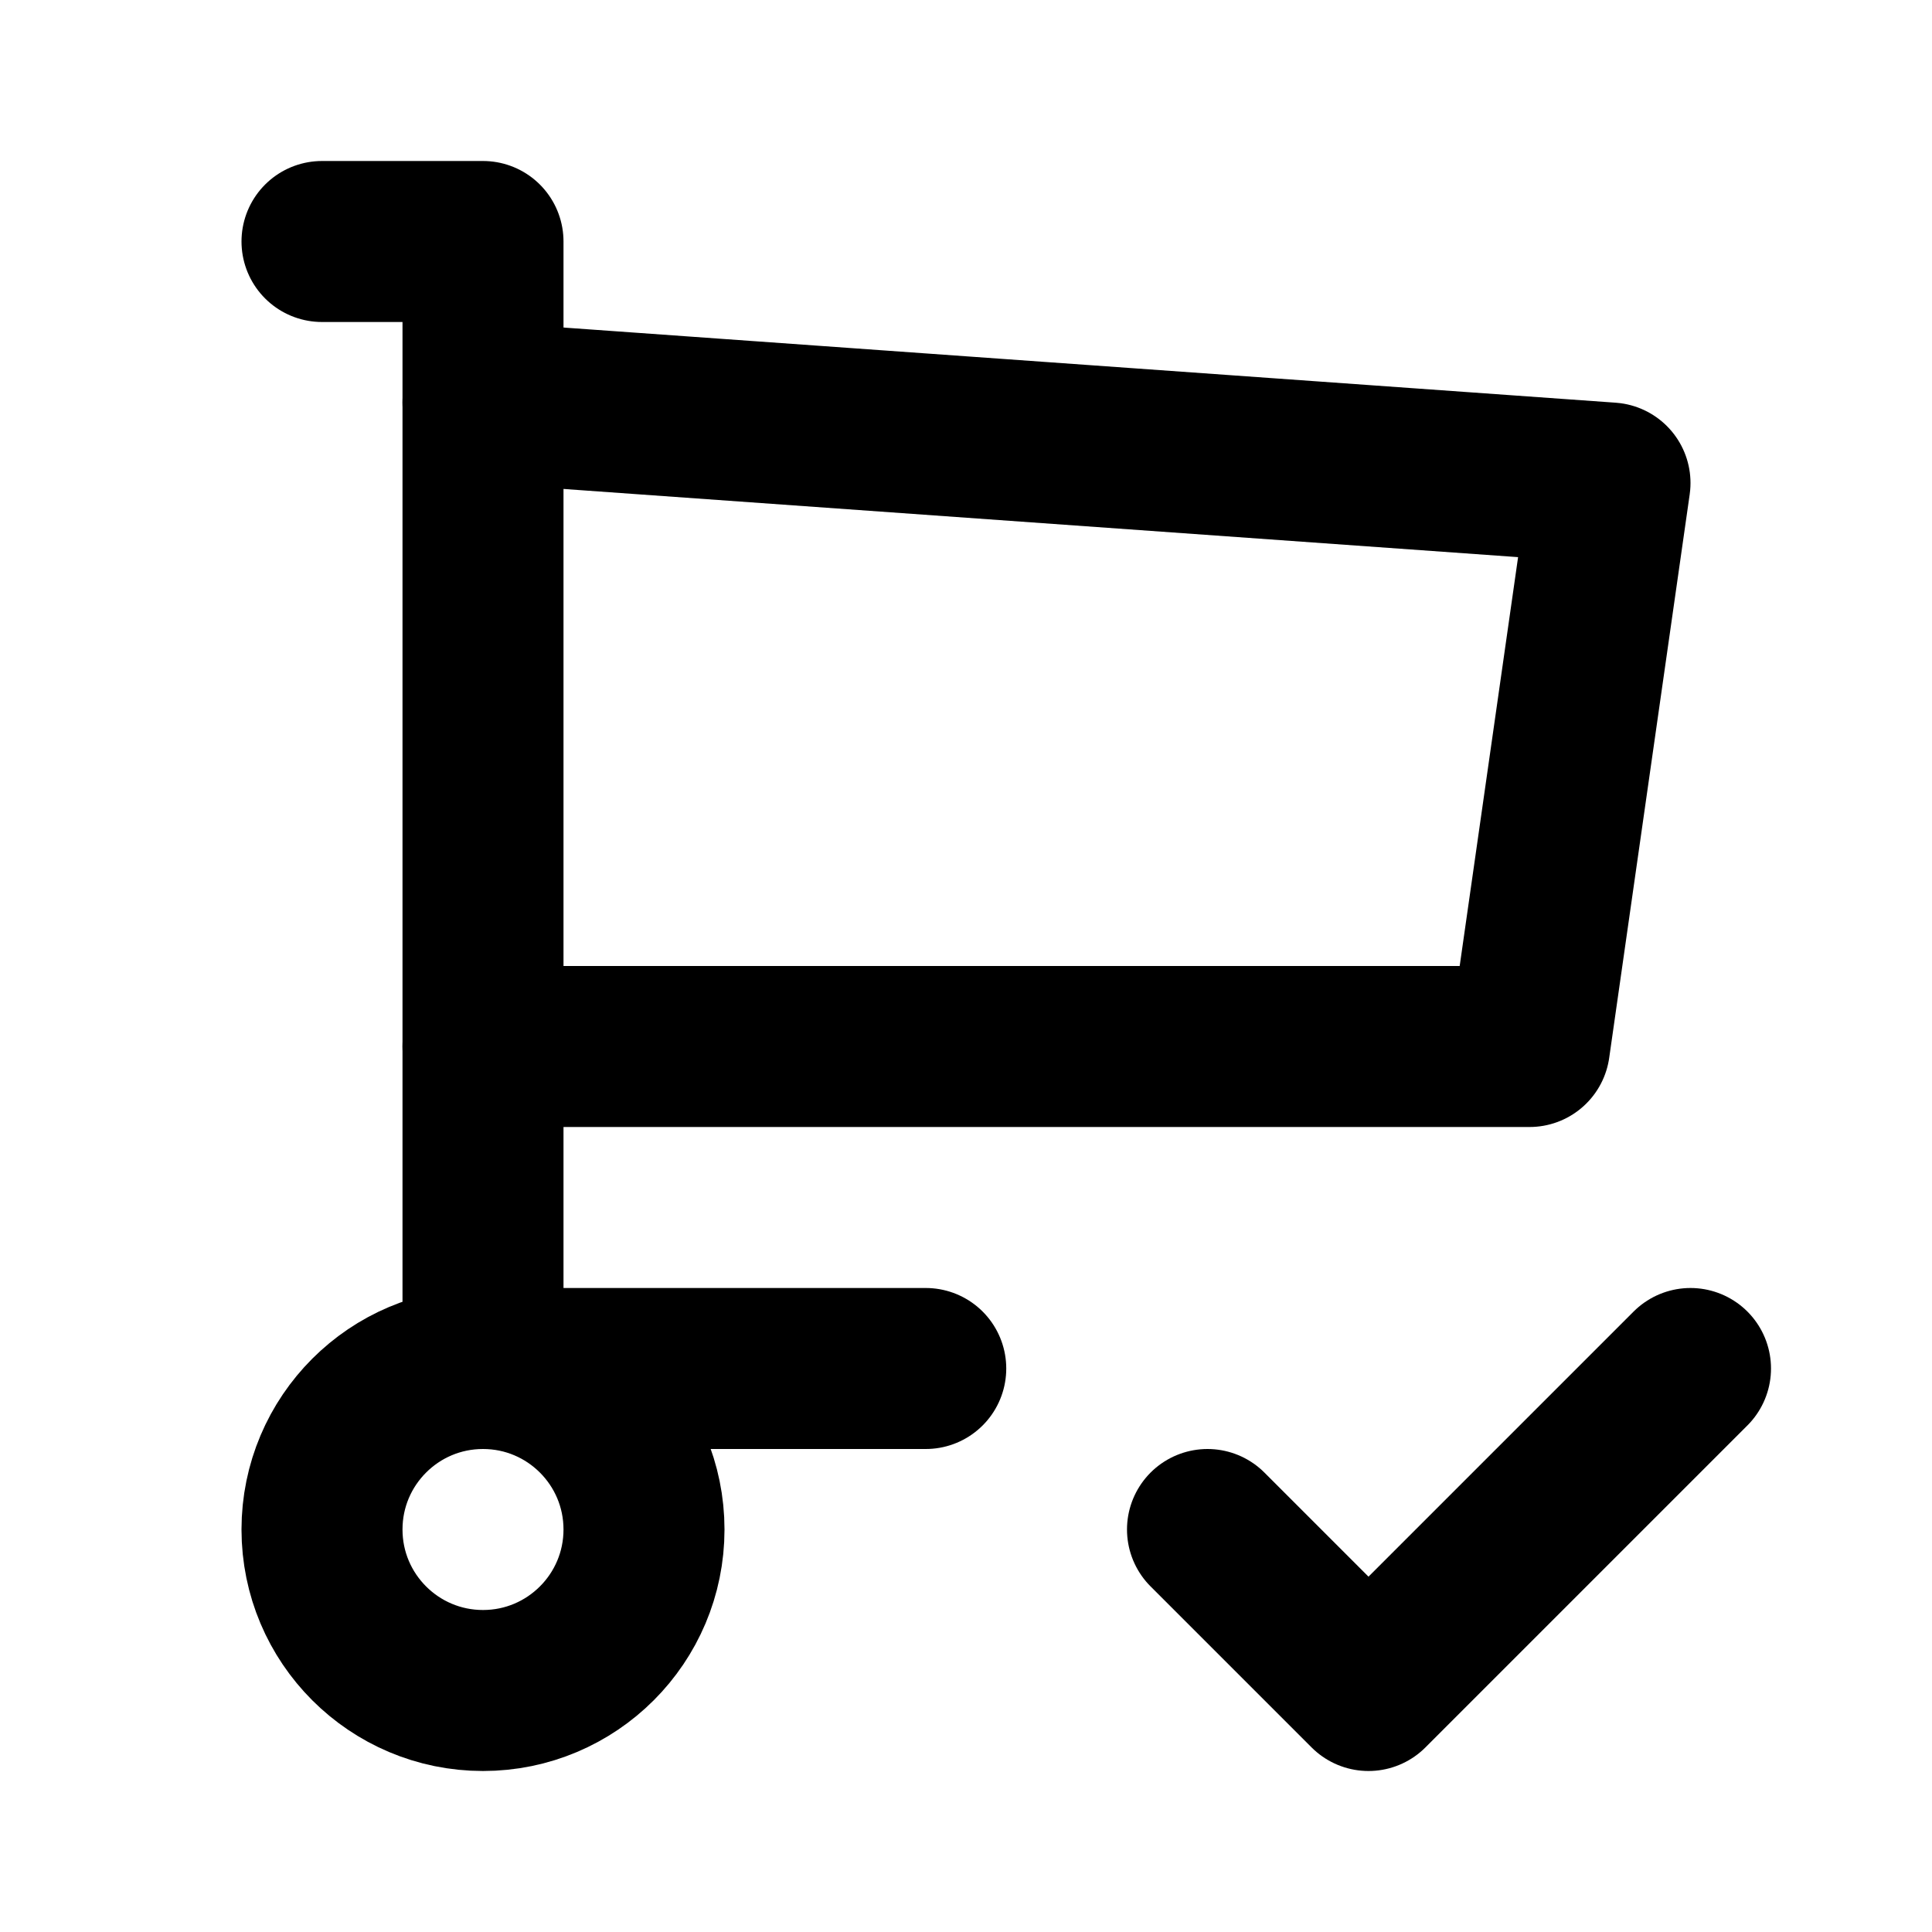
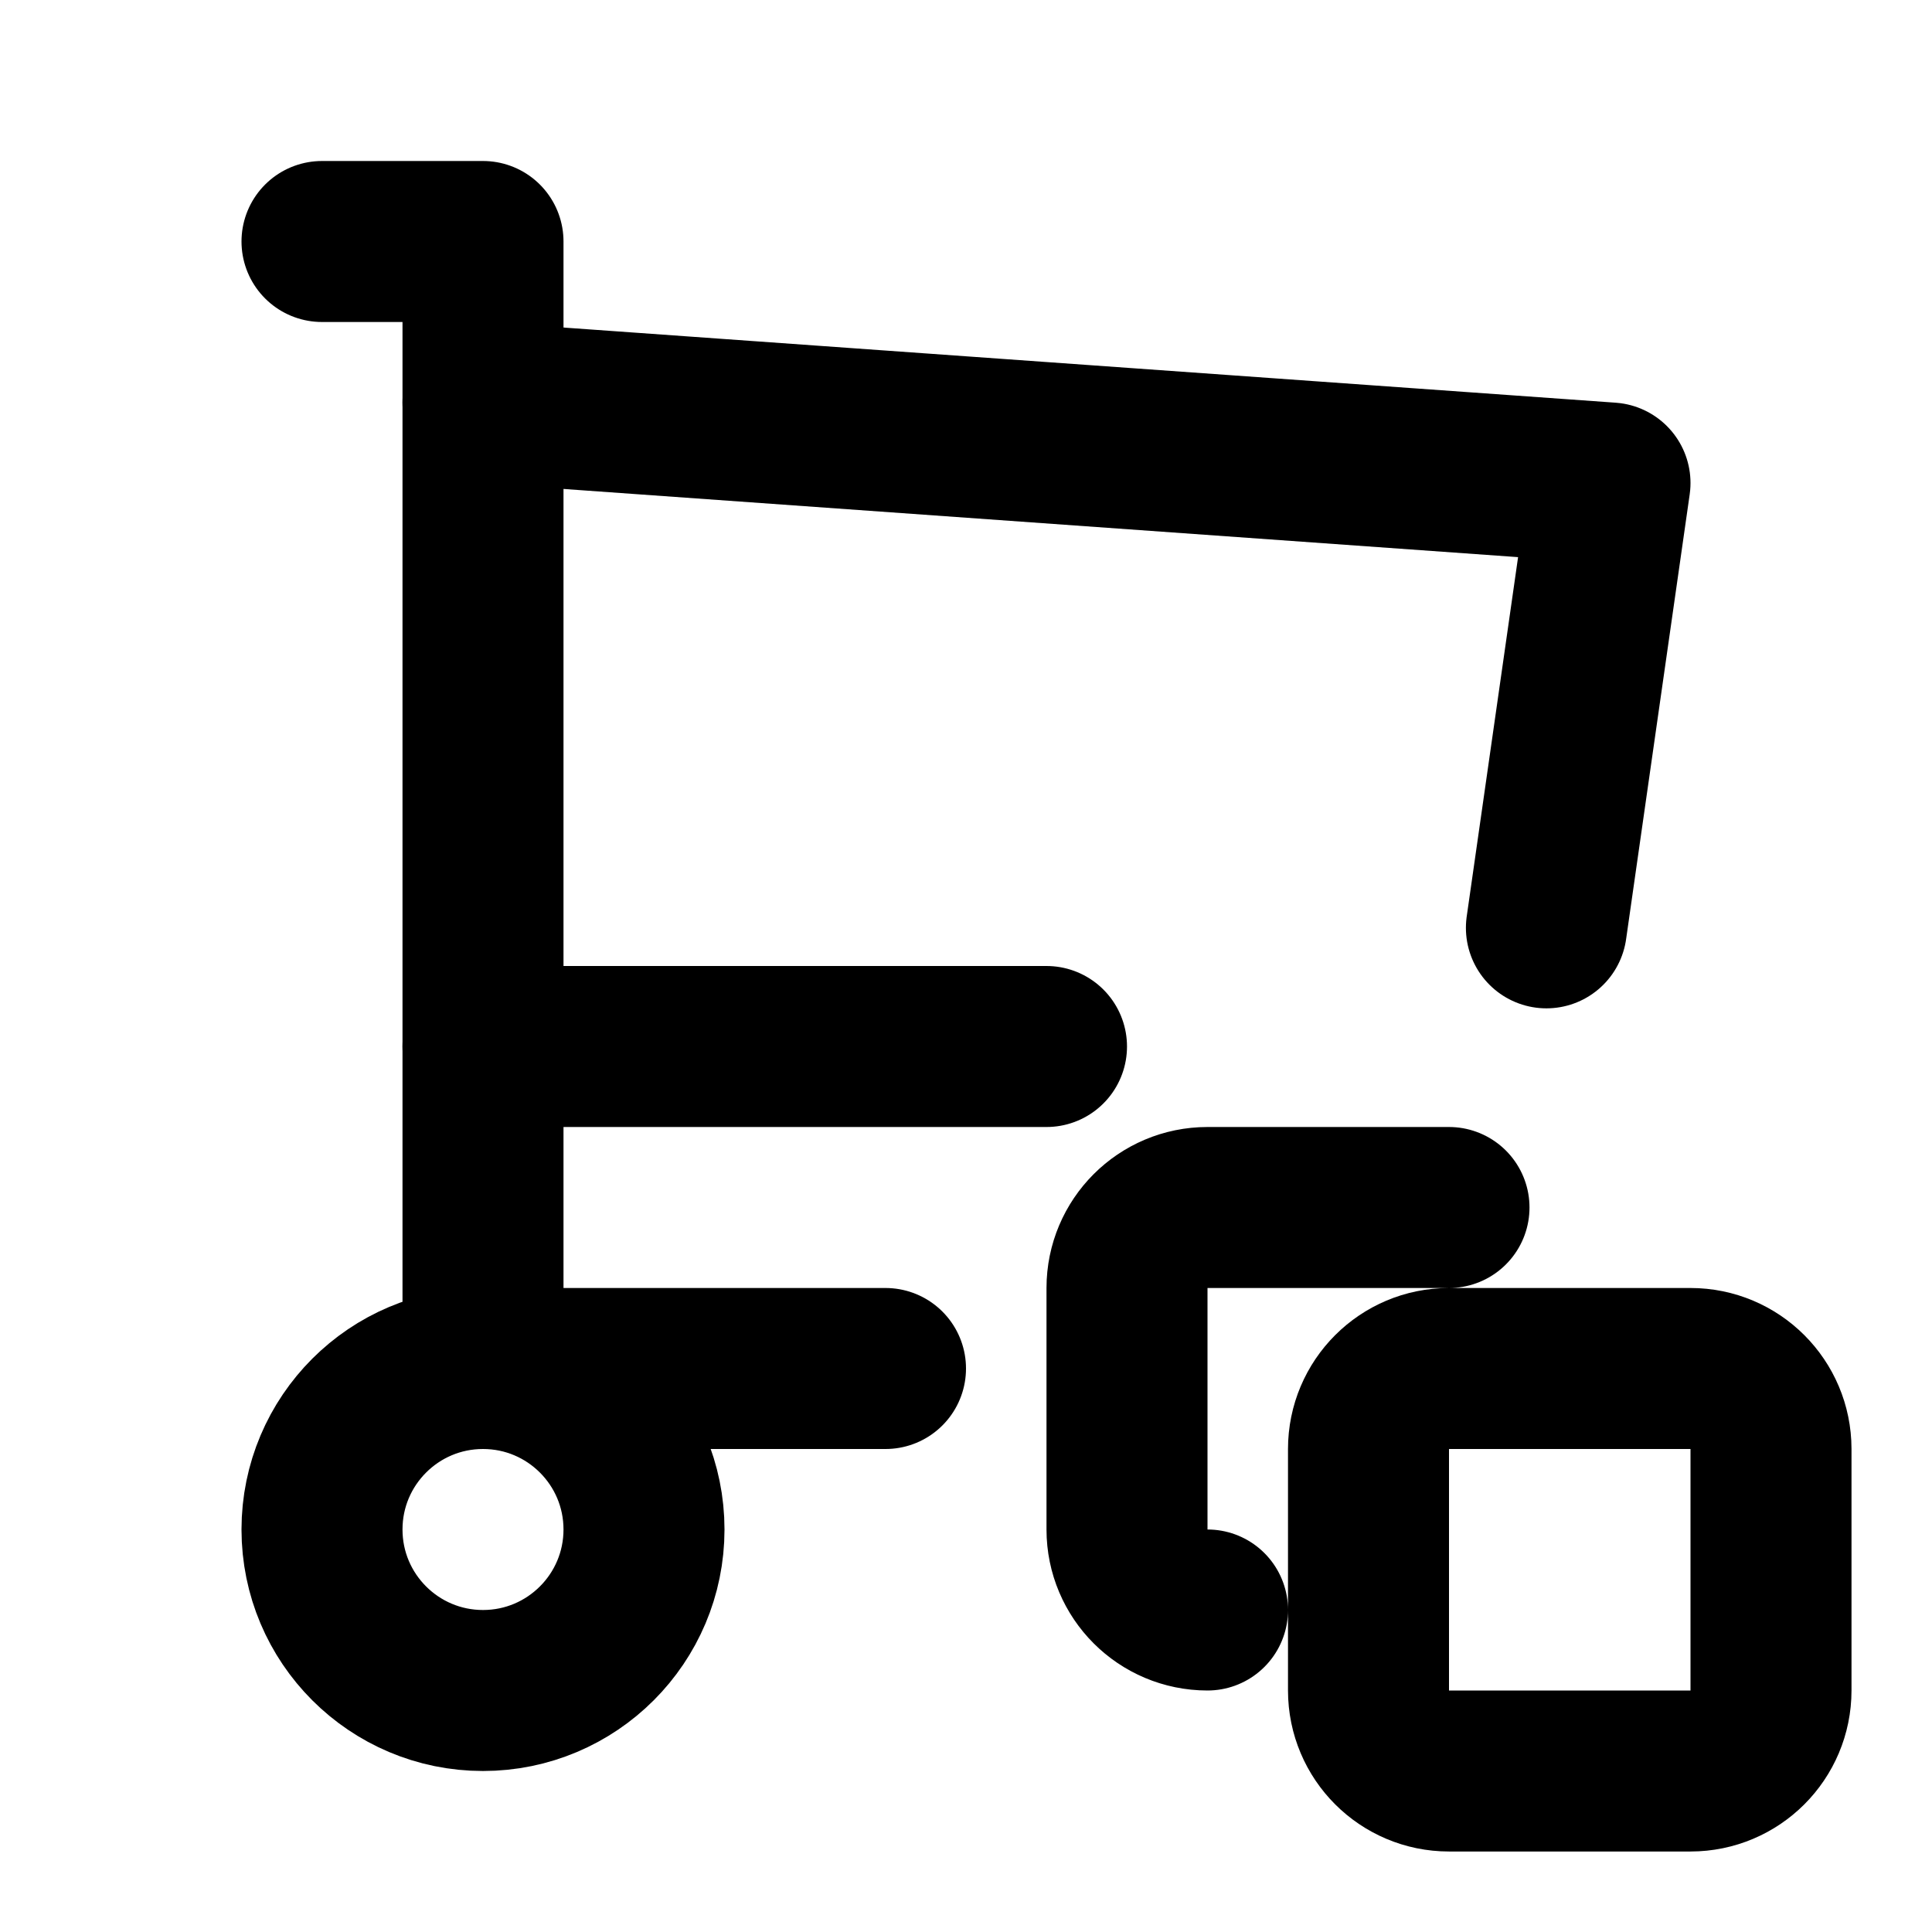
<svg xmlns="http://www.w3.org/2000/svg" fill="none" stroke="currentColor" stroke-linecap="round" stroke-linejoin="round" stroke-width="2" viewBox="0 0 24 24">
  <path stroke="none" d="M0 0h24v24H0z" />
  <path d="M4 19a2 2 0 1 0 4 0 2 2 0 0 0-4 0" />
-   <path d="M11.5 17H6V3H4" />
-   <path d="m6 5 14 1-1 7H6M15 19l2 2 4-4" />
+   <path d="M11 17H6V3H4" />
+   <path d="m6 5 14 1-.79 5.526M13 13H6M15 20a1 1 0 0 1-1-1v-3a1 1 0 0 1 1-1h3M17 18a1 1 0 0 1 1-1h3a1 1 0 0 1 1 1v3a1 1 0 0 1-1 1h-3a1 1 0 0 1-1-1z" />
</svg>
